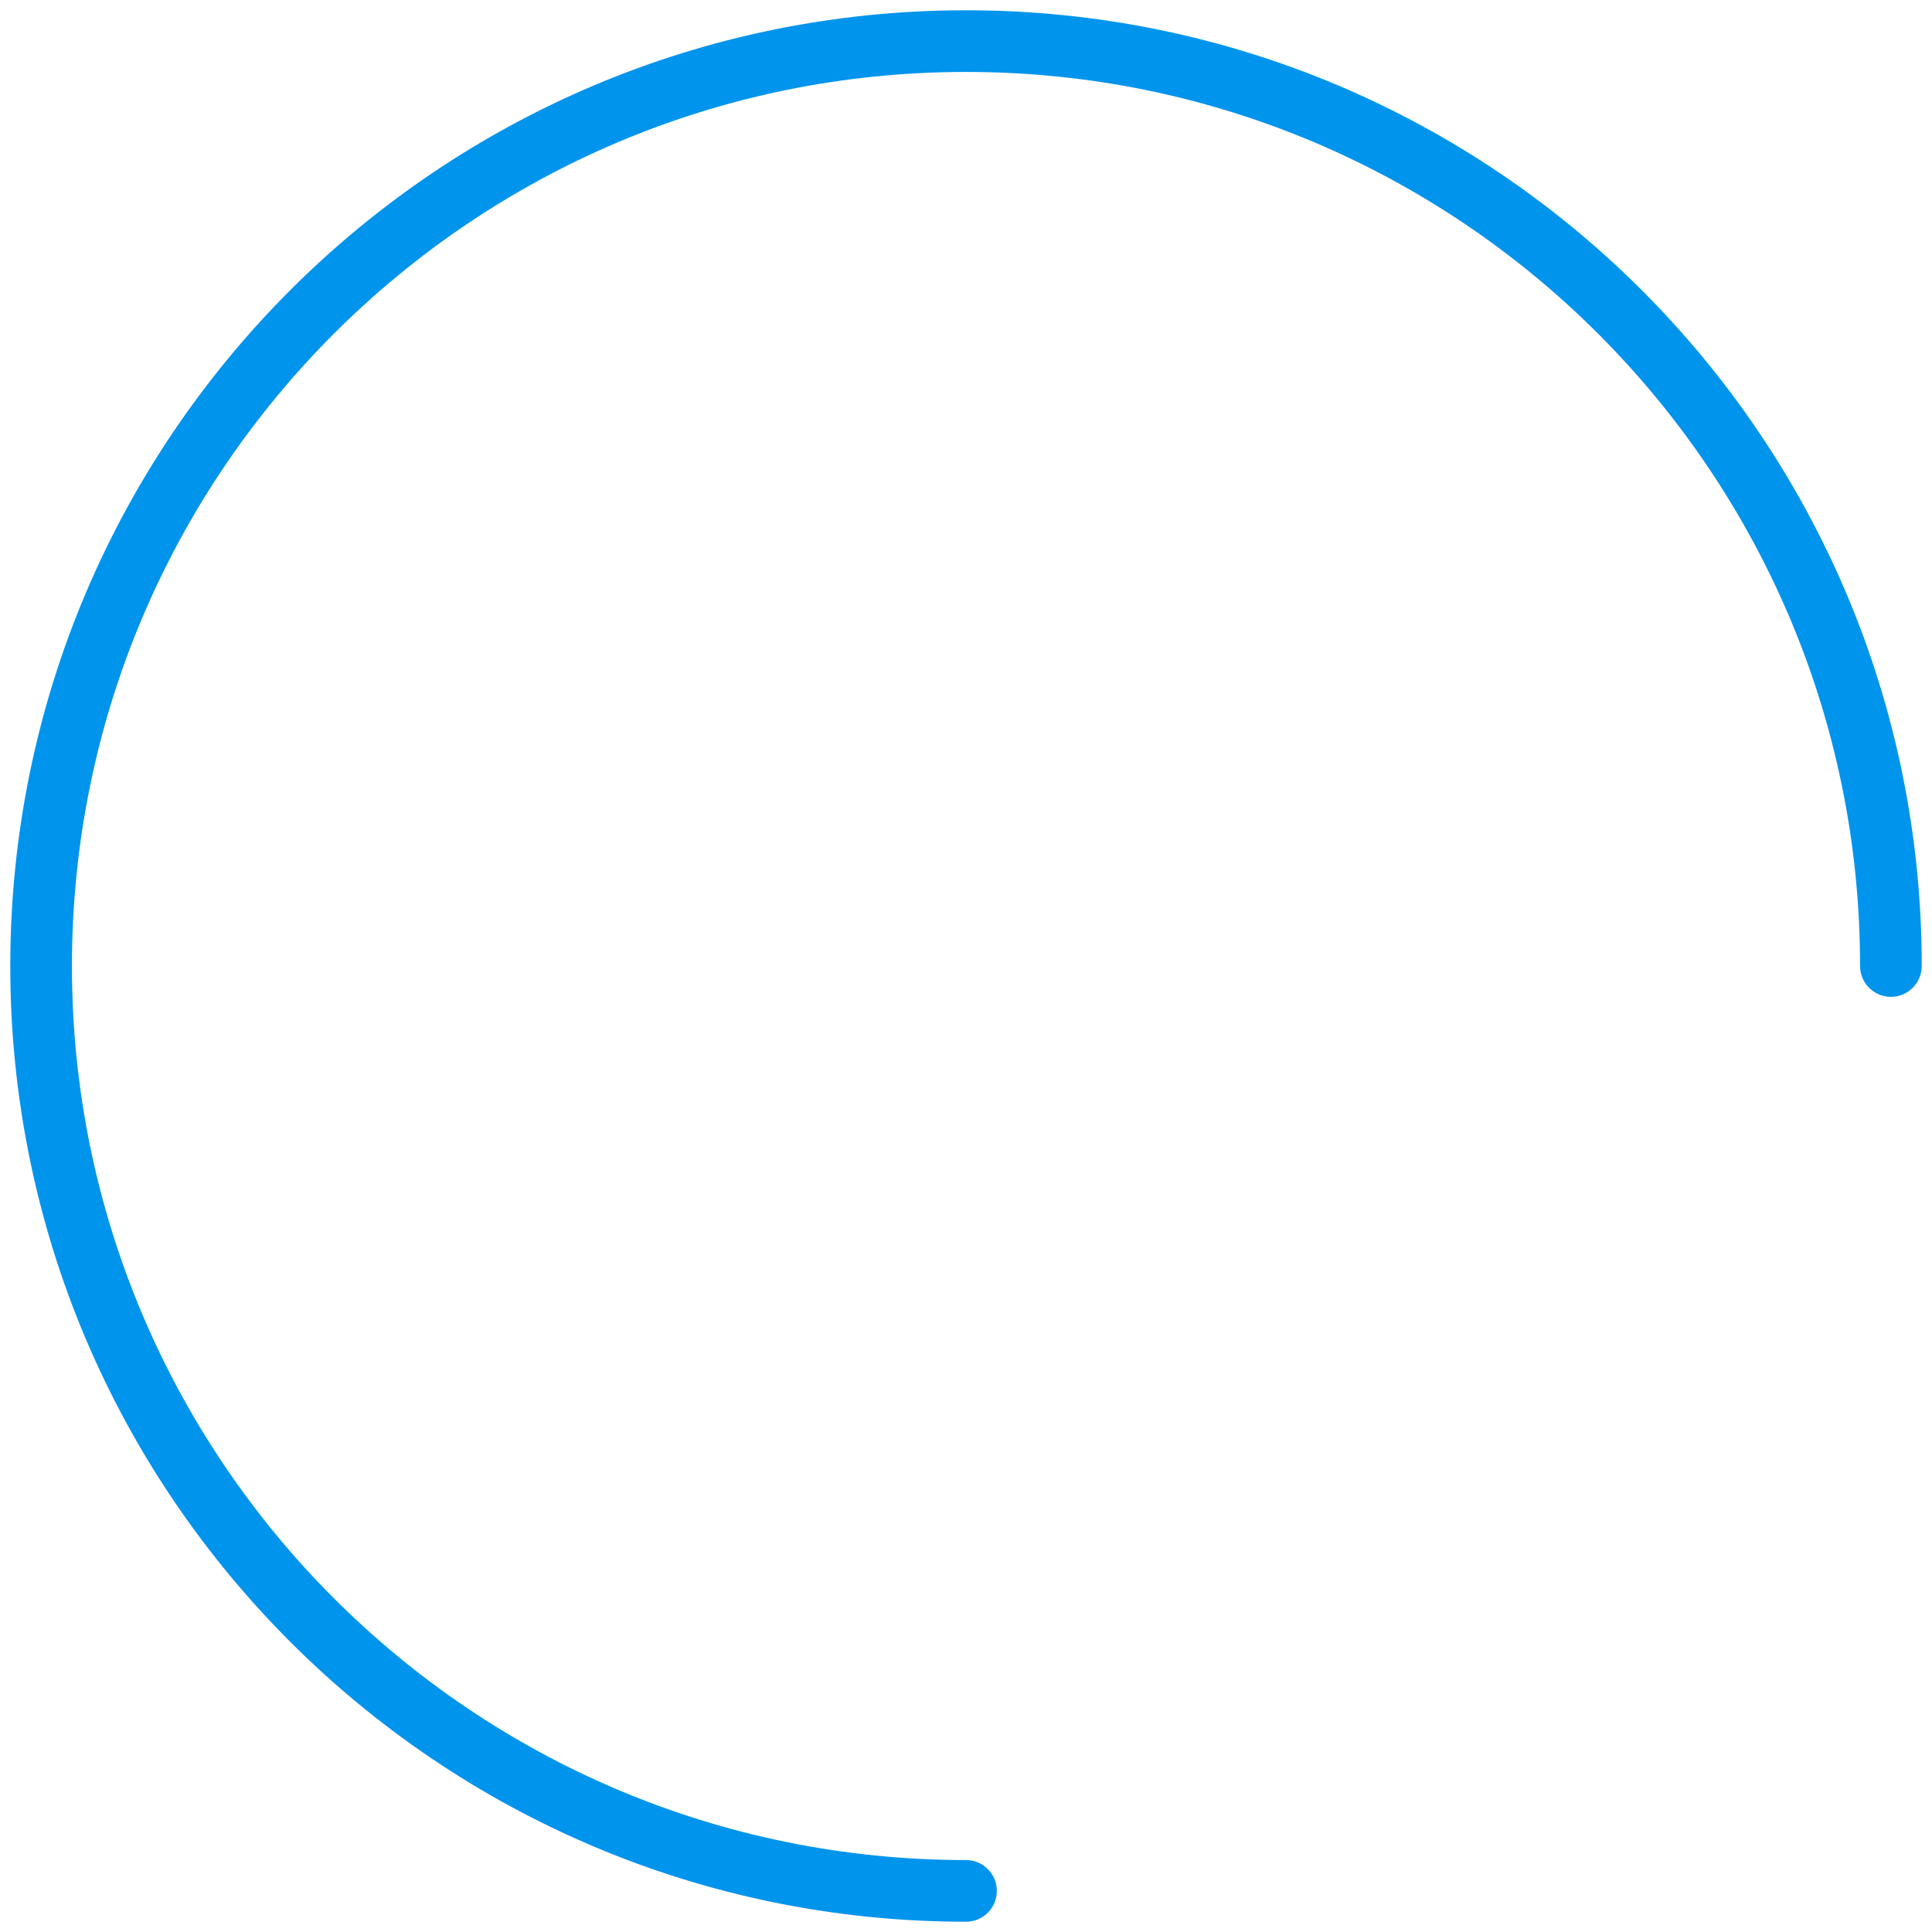
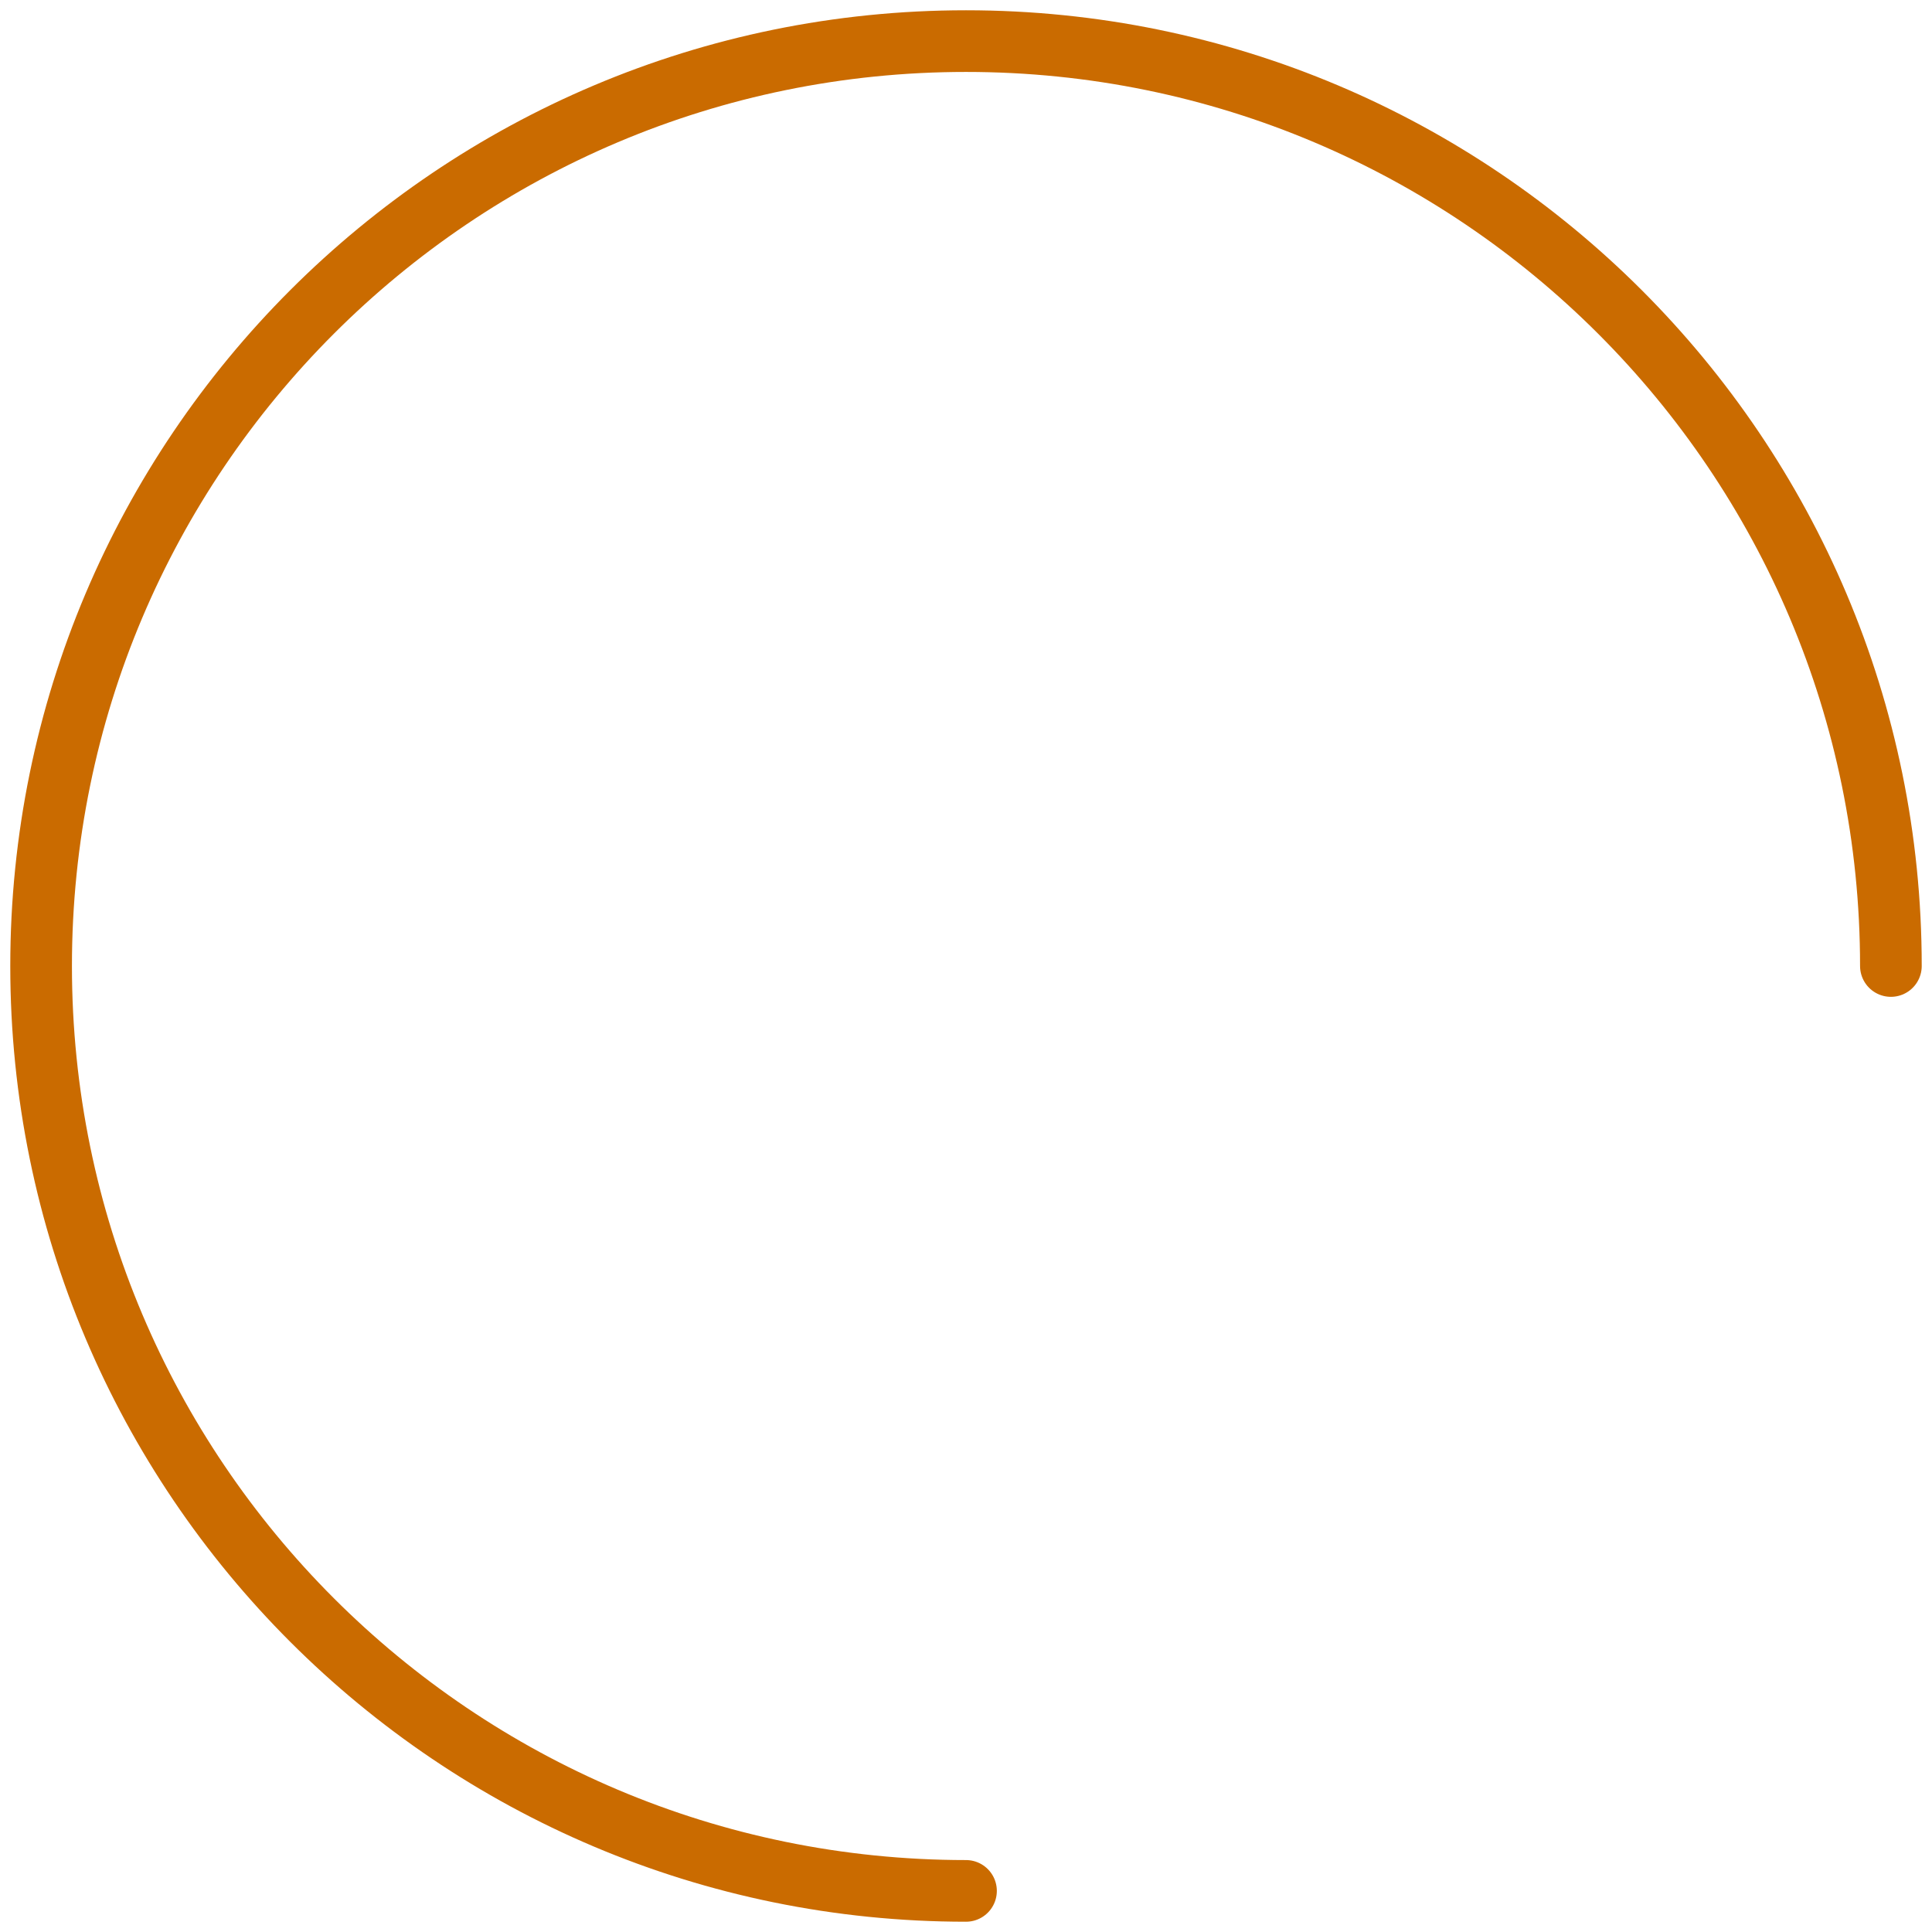
<svg xmlns="http://www.w3.org/2000/svg" width="94" height="94" viewBox="0 0 94 94" fill="none">
-   <path d="M92 47C92 22.147 71.853 2 47 2C22.147 2 2 22.147 2 47C2 71.853 22.147 92 47 92" stroke="#0094ec" stroke-width="3" stroke-linecap="round" stroke-linejoin="round" />
+   <path d="M92 47C92 22.147 71.853 2 47 2C22.147 2 2 22.147 2 47C2 71.853 22.147 92 47 92" stroke="#ca6b00" stroke-width="3" stroke-linecap="round" stroke-linejoin="round" />
</svg>
